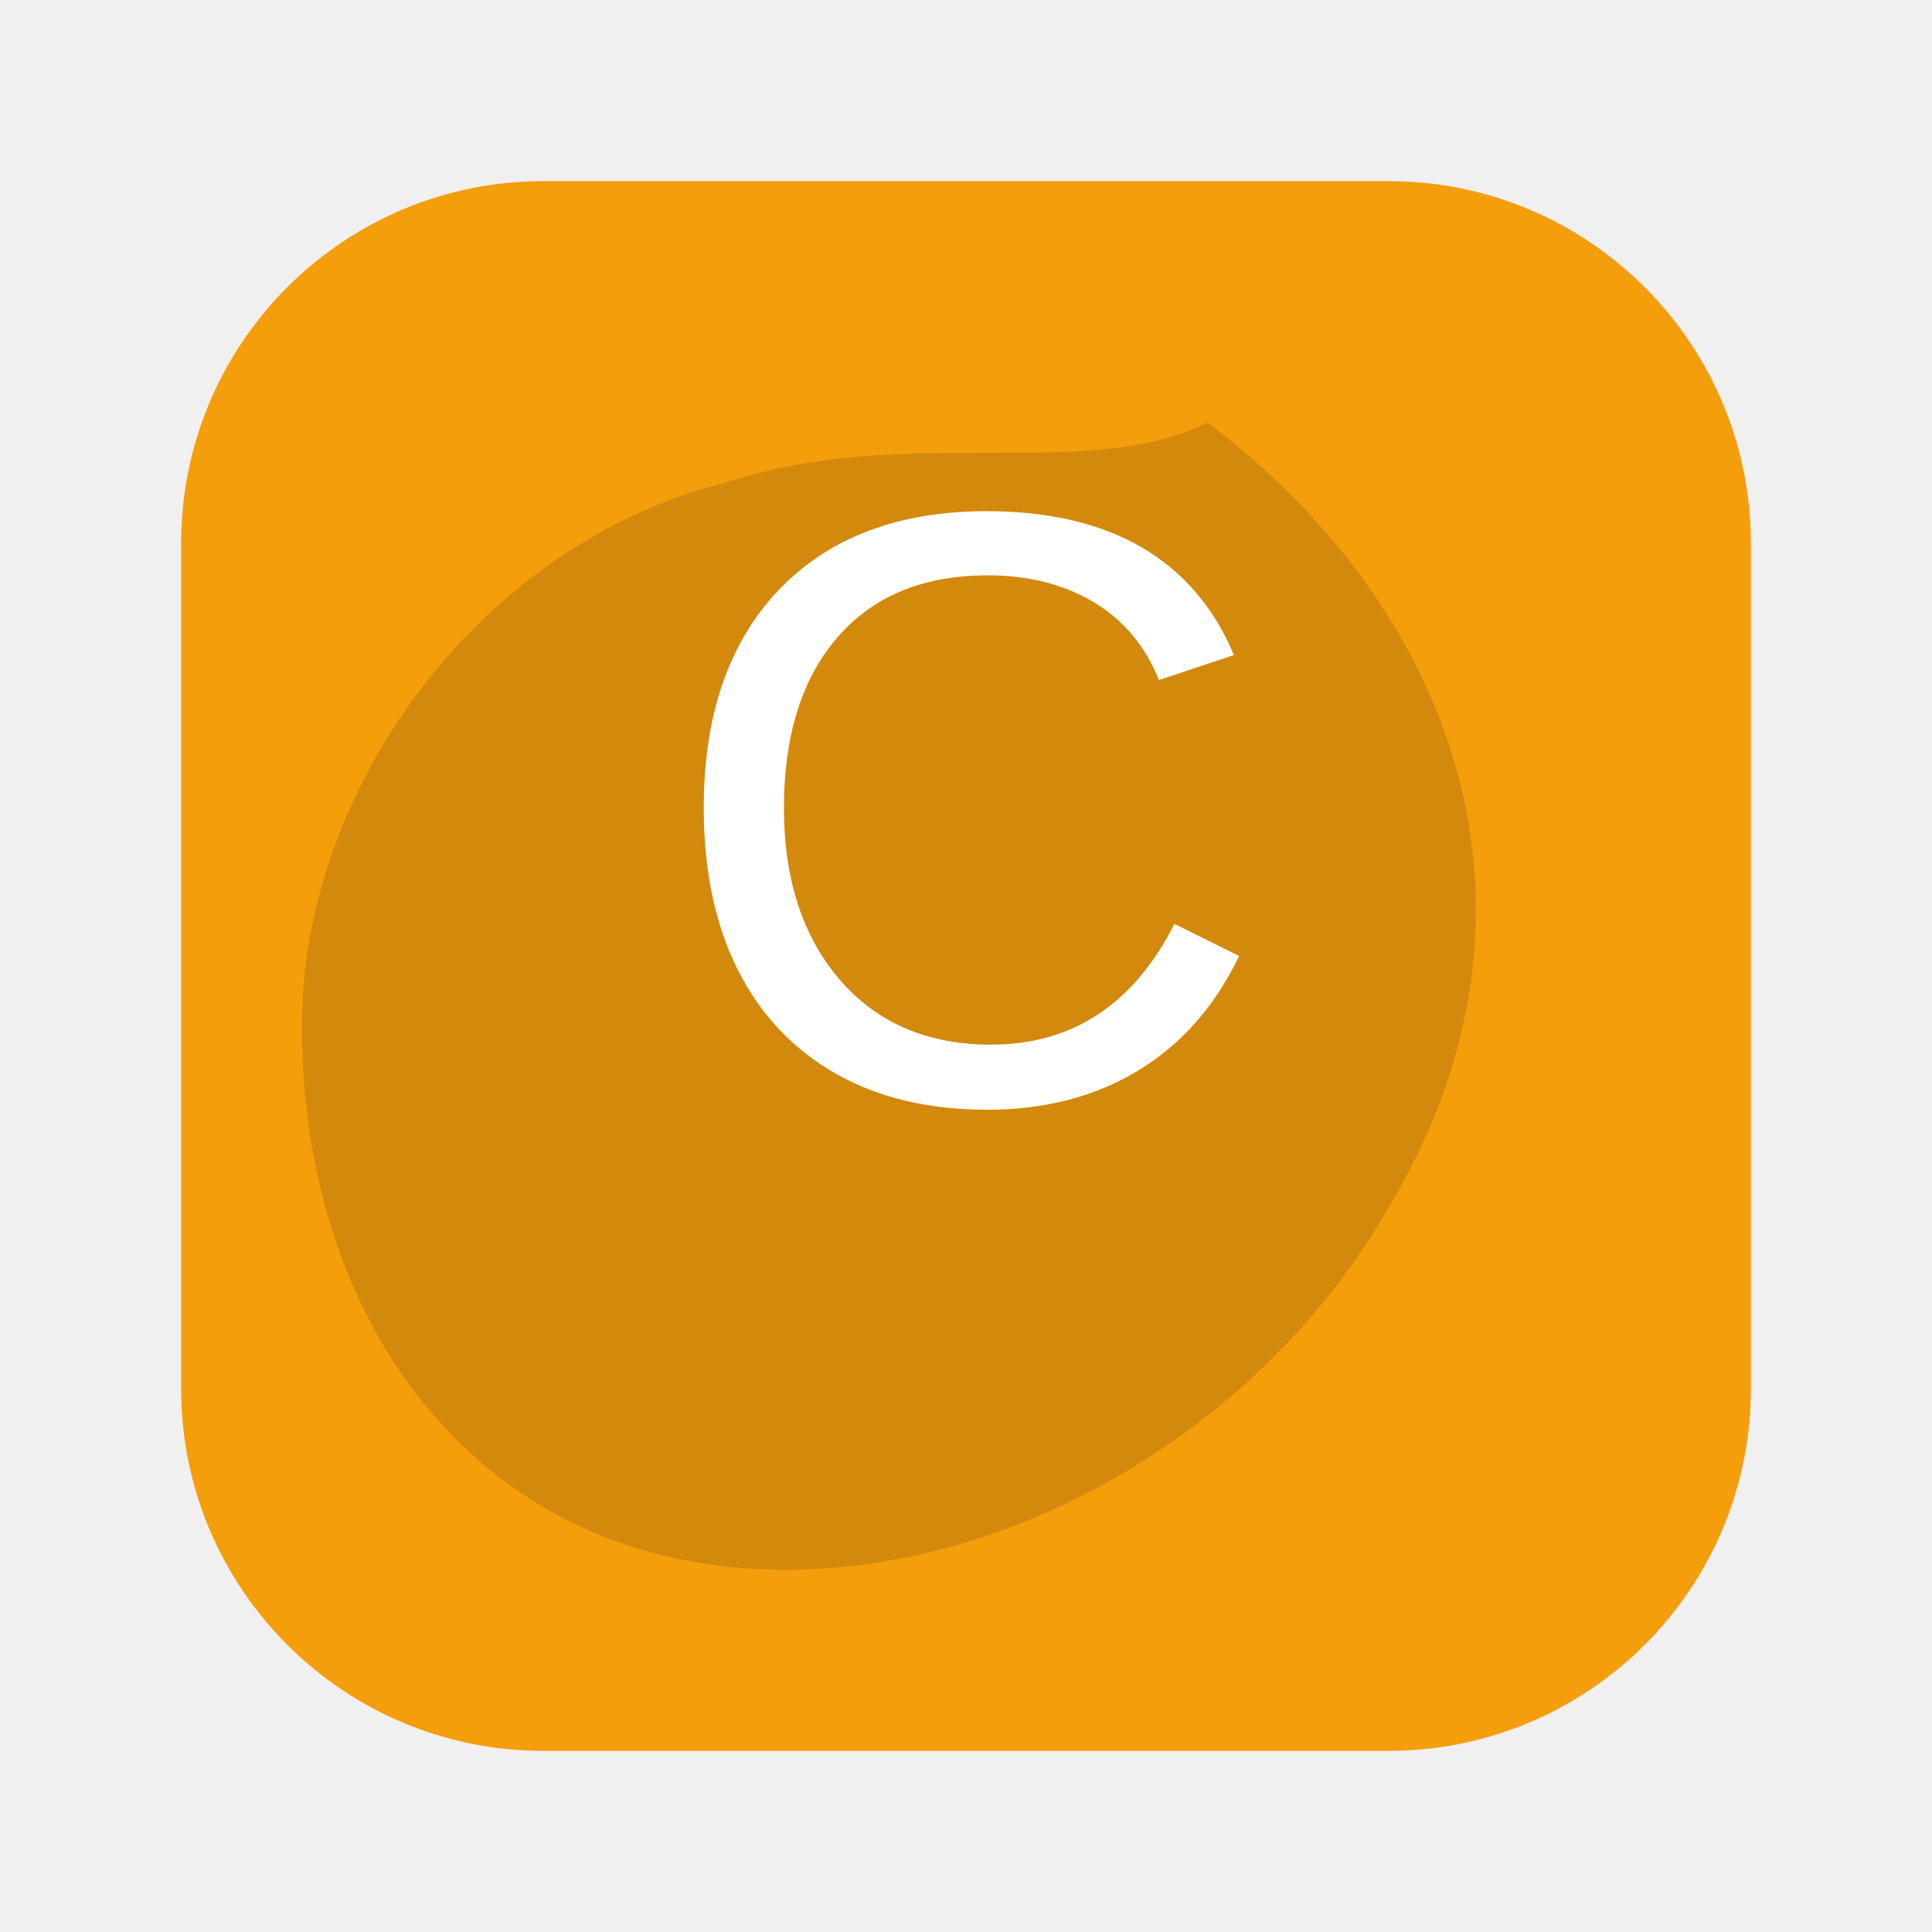
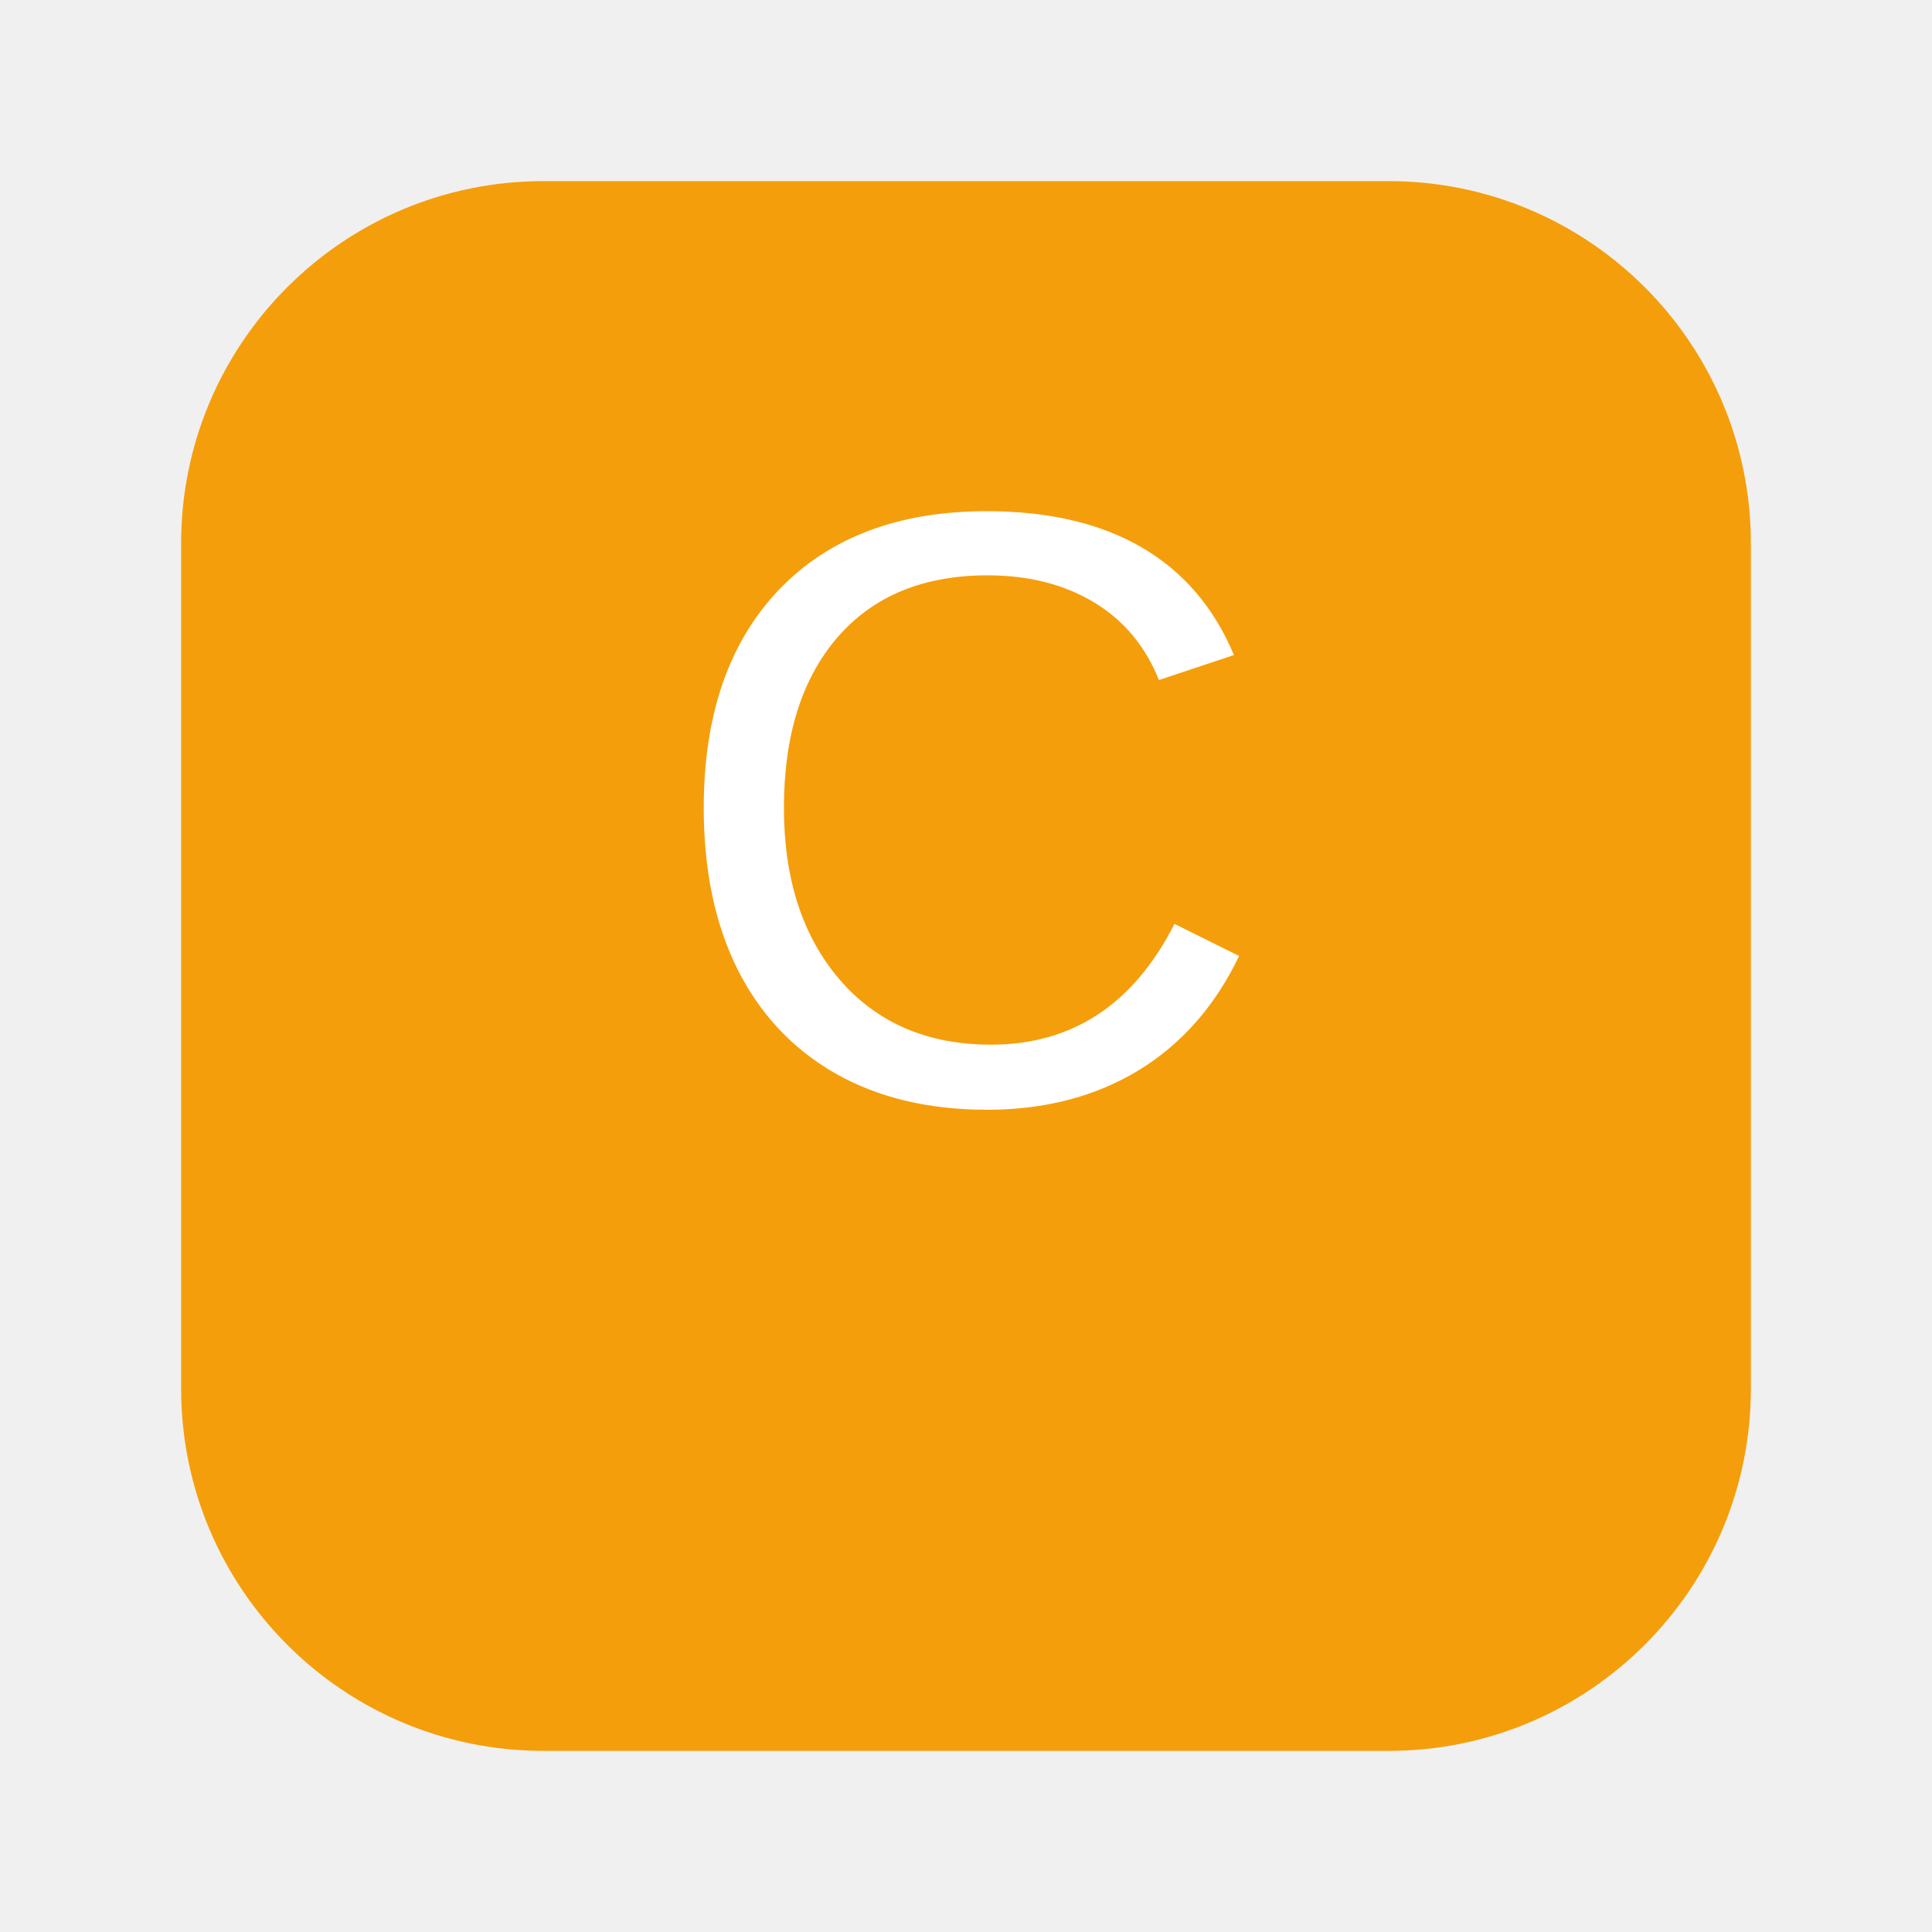
<svg xmlns="http://www.w3.org/2000/svg" viewBox="0 0 64 64">
  <rect x="6" y="6" width="52" height="52" rx="12" fill="#F59E0B" />
-   <path d="M40 14c8 6 12 16 6 26-4 7-12 12-20 12-10 0-16-8-16-18 0-8 6-16 14-18 6-2 12 0 16-2z" fill="#111" opacity=".15" />
-   <text x="50%" y="57%" text-anchor="middle" font-size="28" font-family="Arial, Helvetica, sans-serif" fill="white">C</text>
+   <text x="50%" y="57%" text-anchor="middle" font-size="28" font-family="Arial" fill="white">C</text>
</svg>
